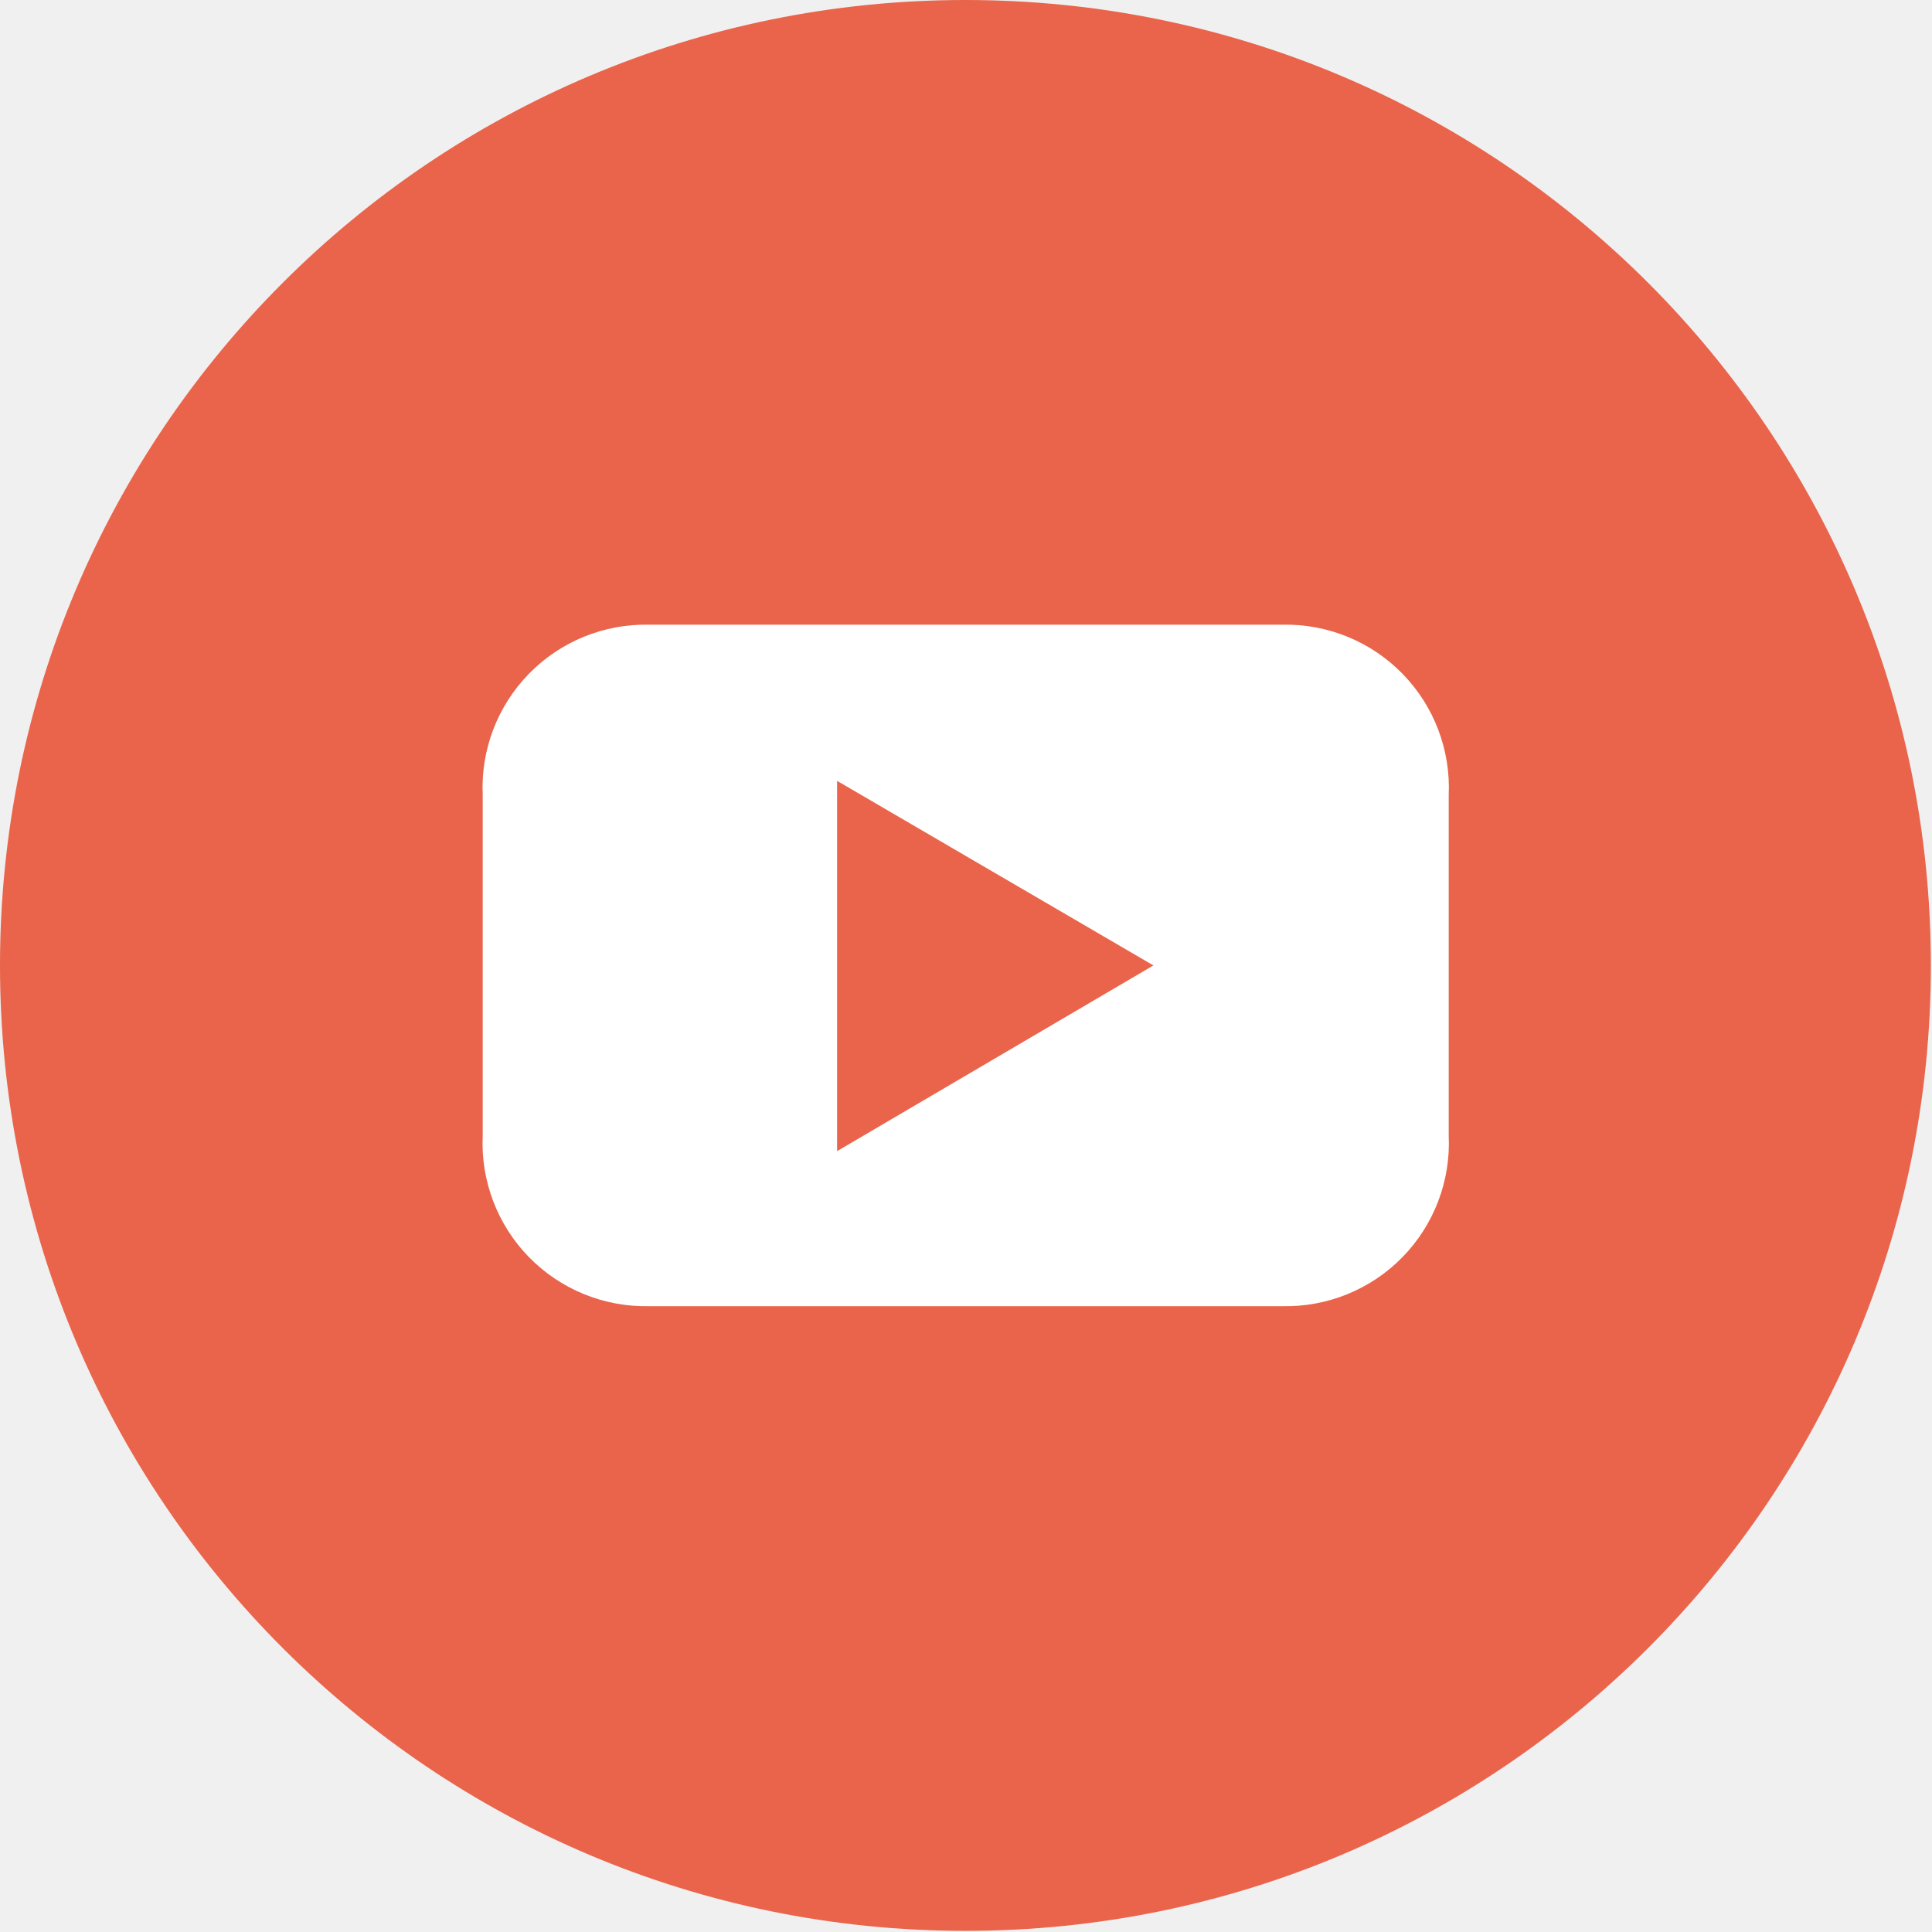
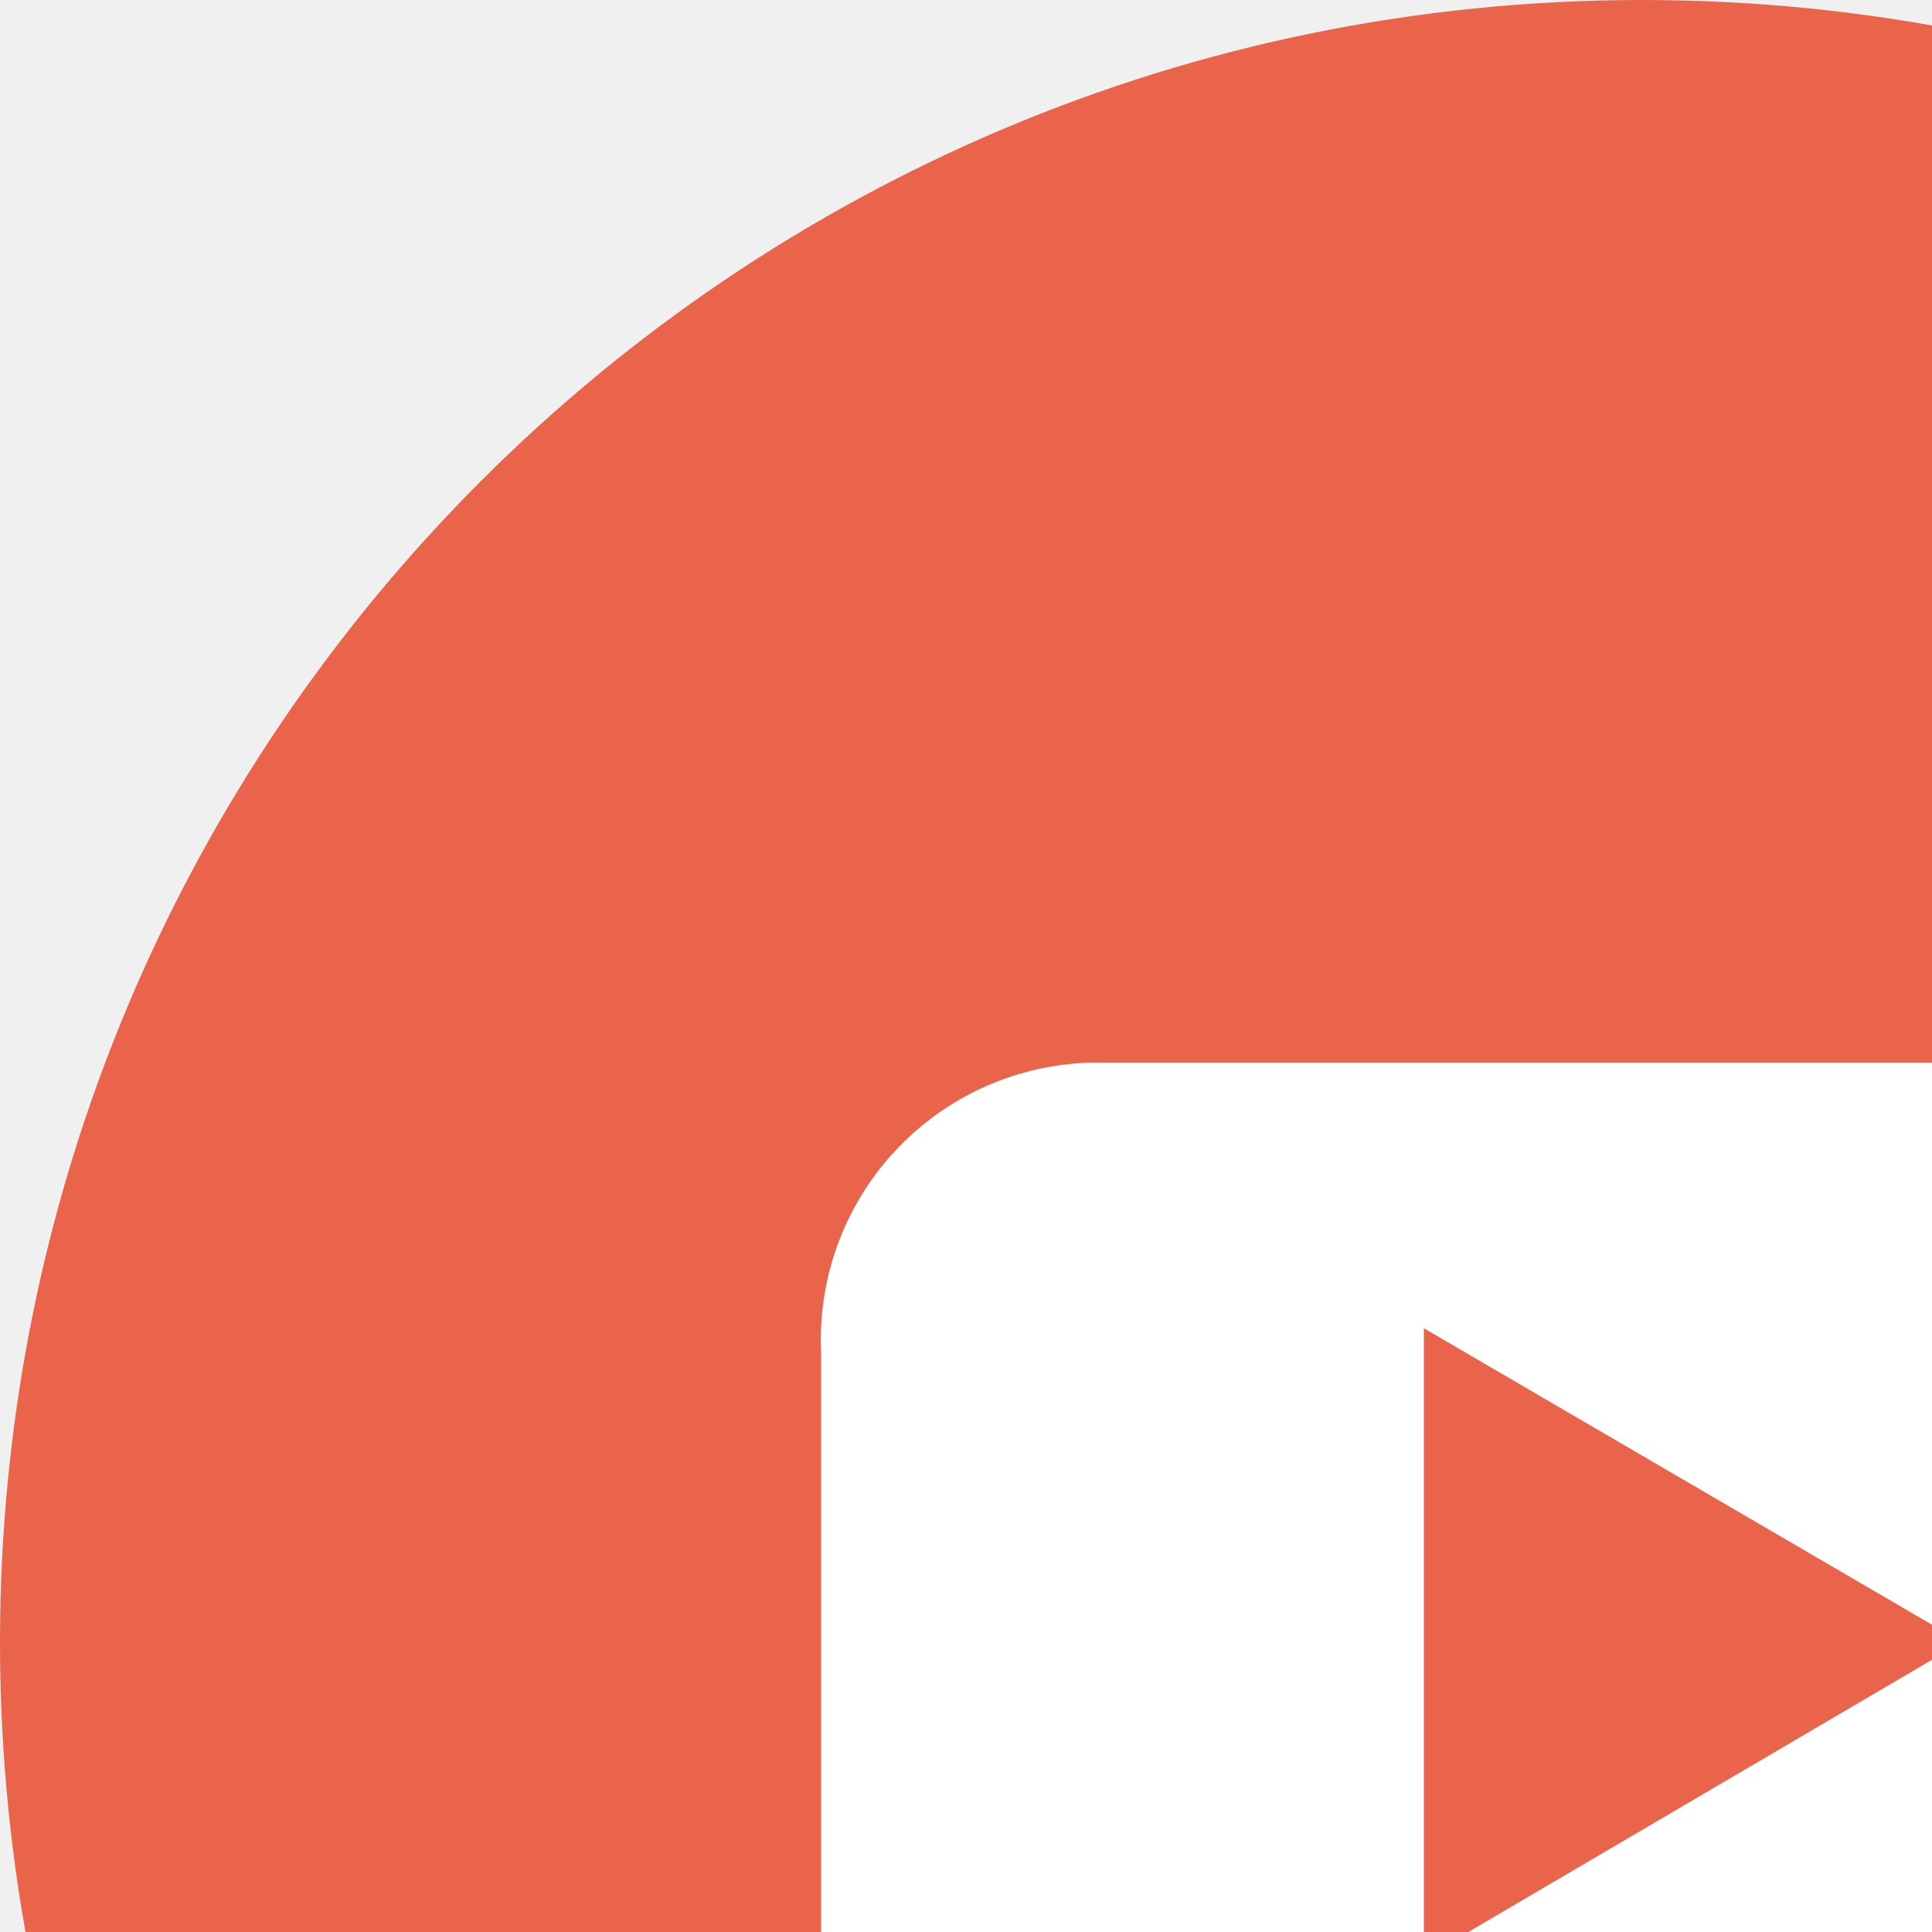
- <svg xmlns="http://www.w3.org/2000/svg" viewBox="0 0 34.02 34.02">
+ <svg xmlns="http://www.w3.org/2000/svg" viewBox="0 0 20 20" style="width: 20px ">
  <path fill="#e9644b" class="container" d="M17,34A17,17,0,1,0,0,17,17,17,0,0,0,17,34" />
  <path class="icon" fill="#FFF" d="M20.31,17l-5.57,3.27V13.75Zm5.2,3V14A2.87,2.87,0,0,0,22.58,11H11.43A2.87,2.87,0,0,0,8.5,14V20A2.87,2.87,0,0,0,11.43,23H22.58A2.87,2.87,0,0,0,25.51,20" />
</svg>
